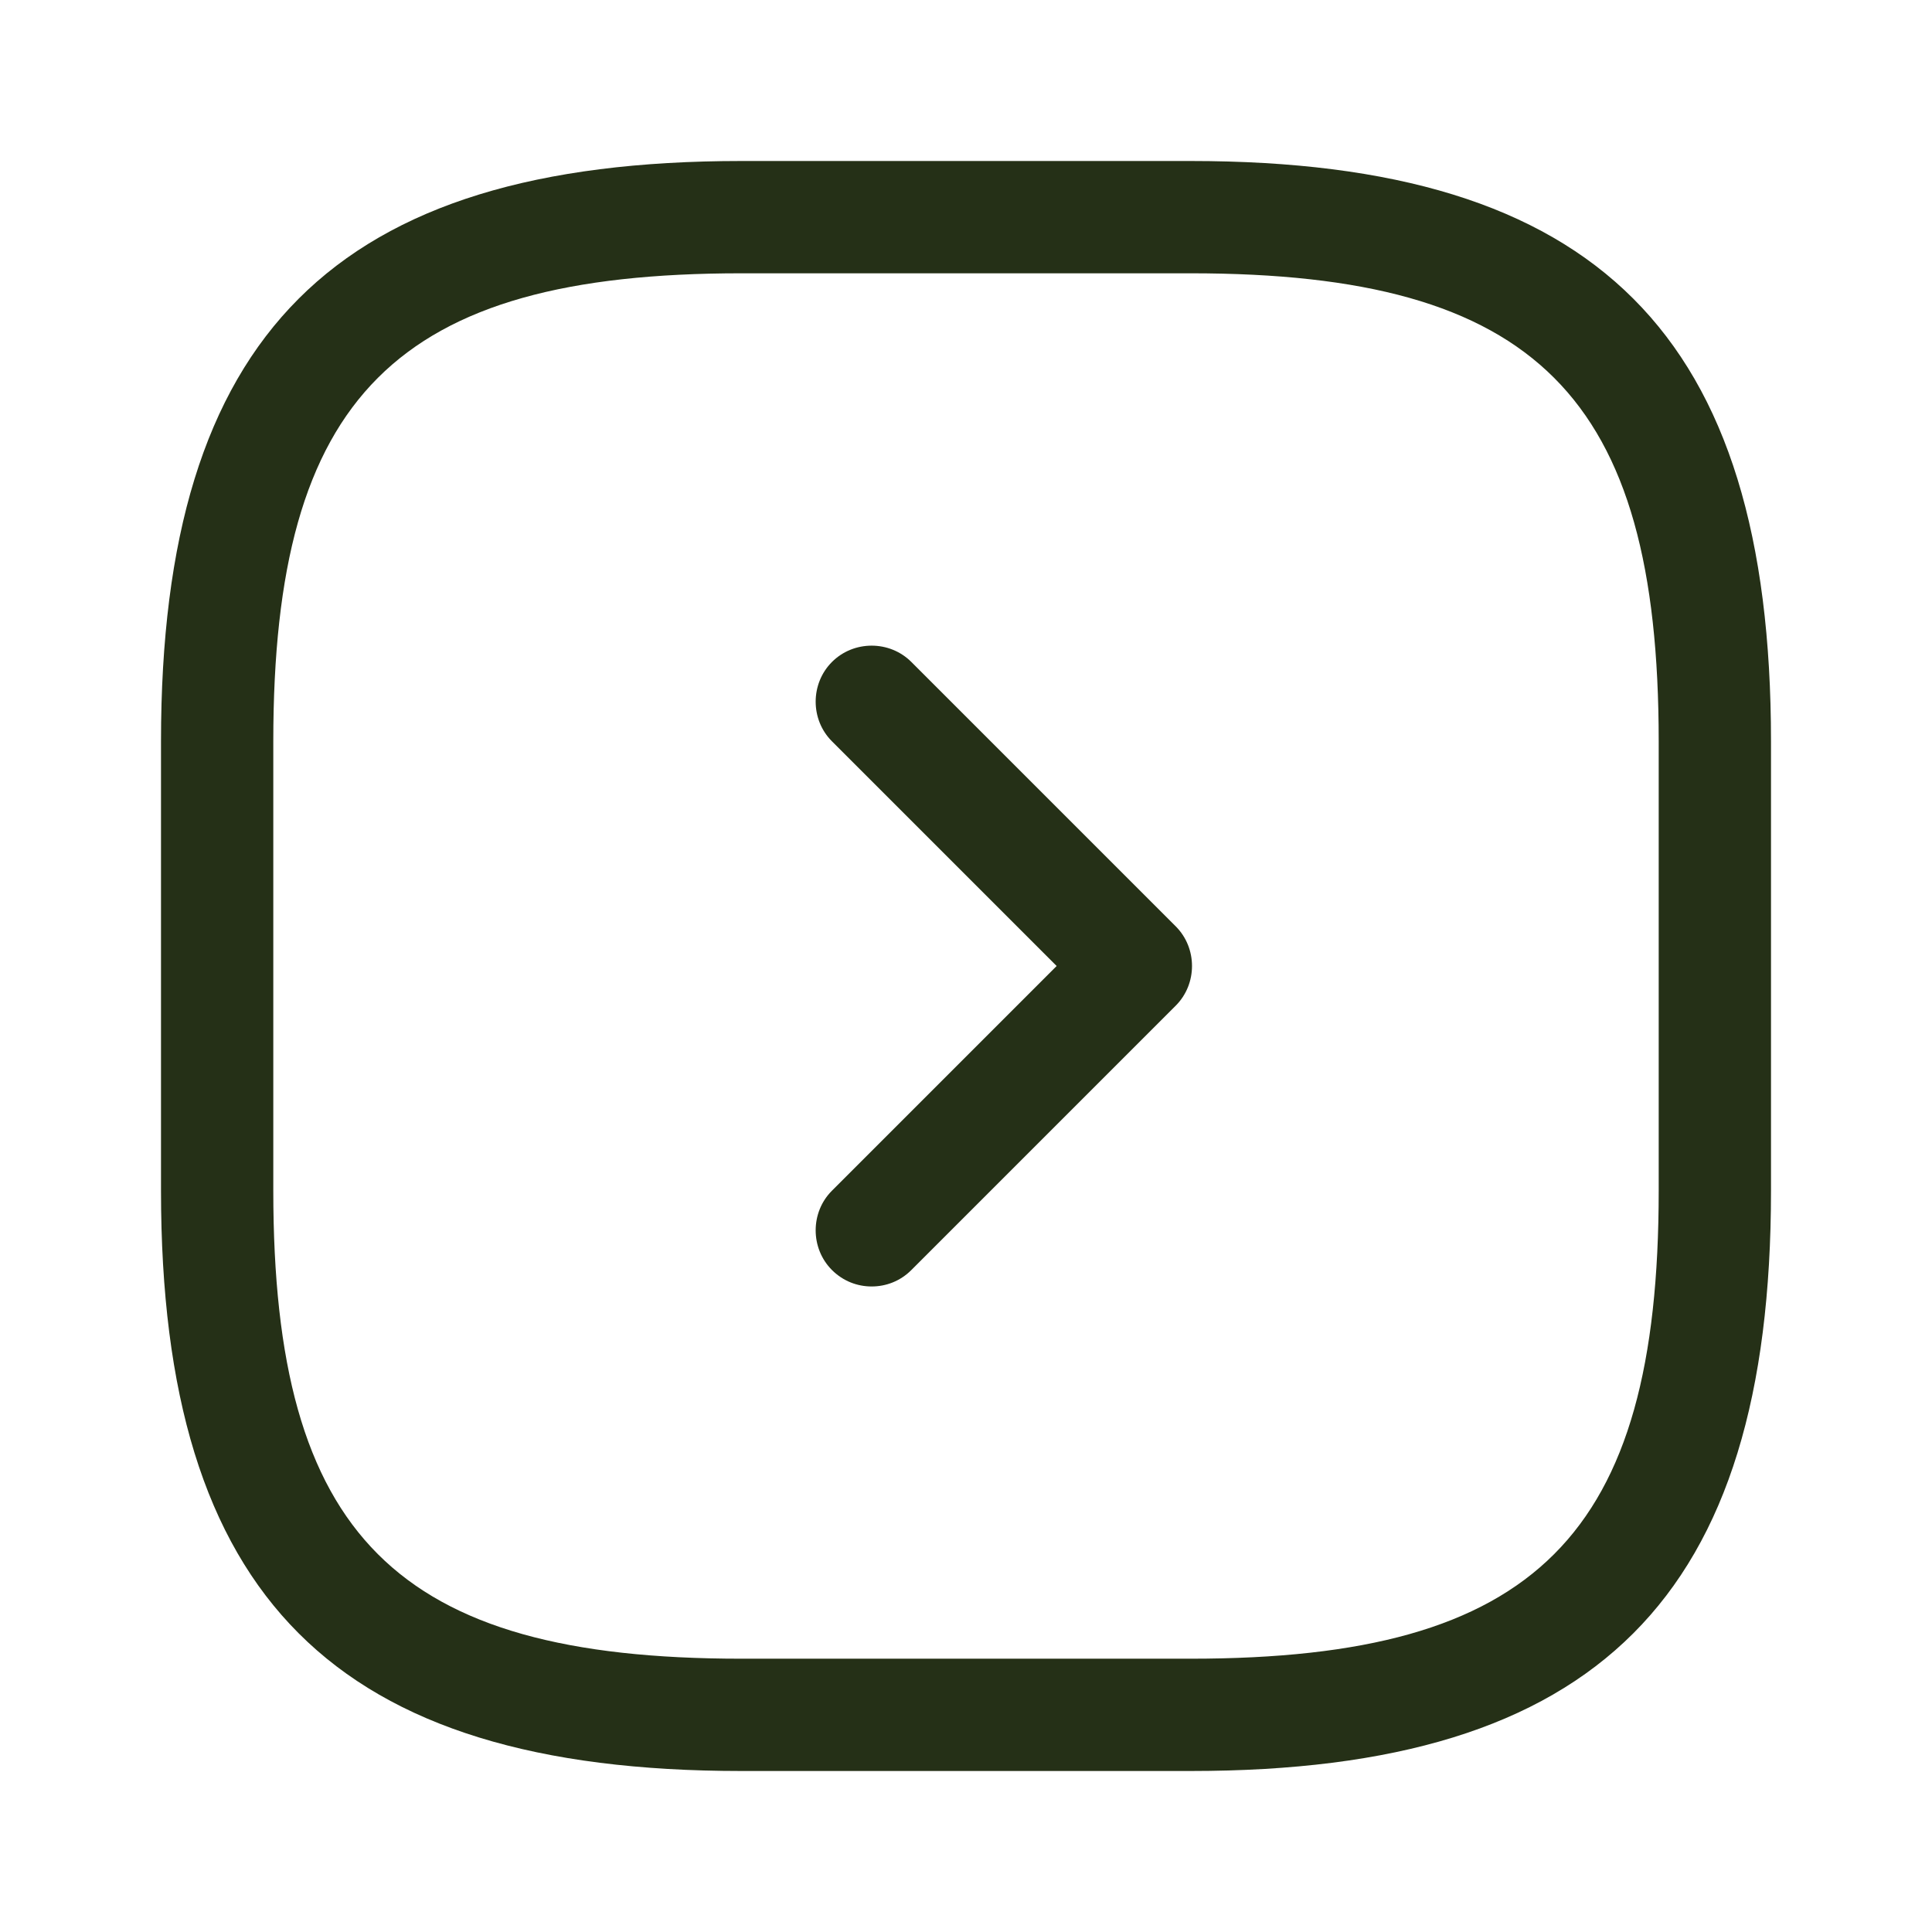
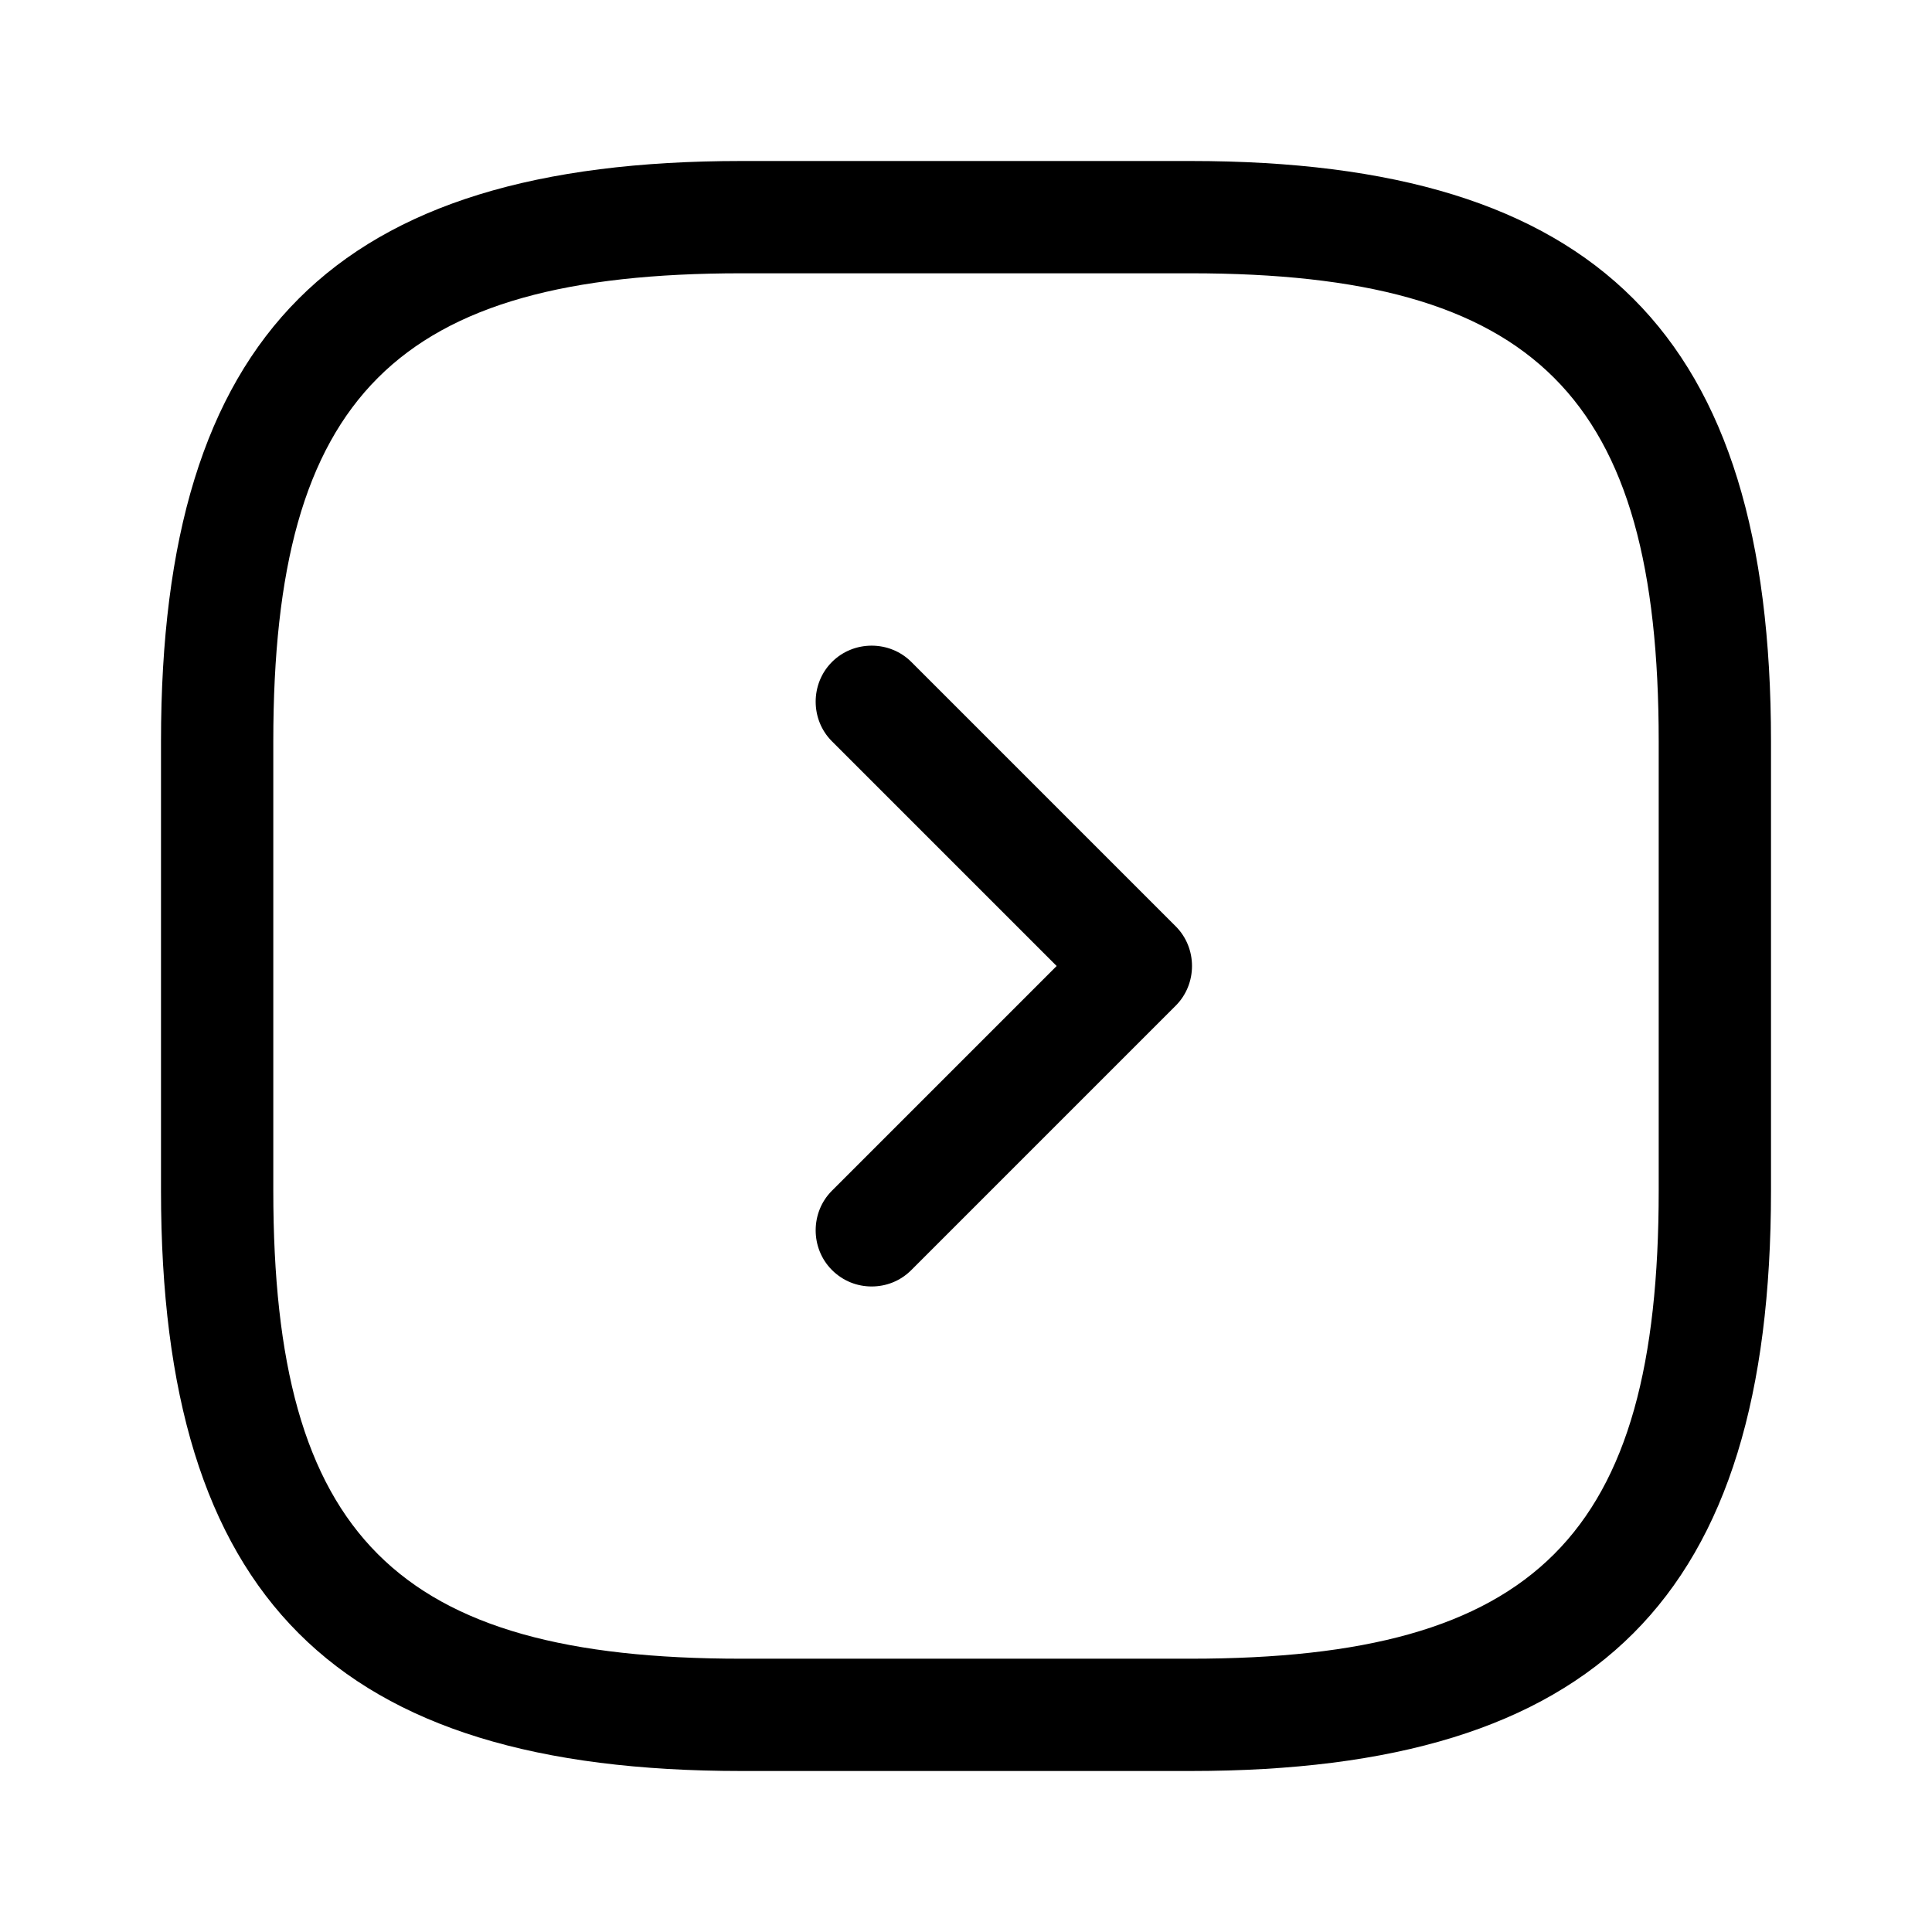
<svg xmlns="http://www.w3.org/2000/svg" width="24" height="24" viewBox="0 0 24 24" fill="none">
-   <path d="M14.791 22H9.209C4.158 22 2 19.842 2 14.791V9.209C2 4.158 4.158 2 9.209 2H14.791C19.842 2 22 4.158 22 9.209V14.791C22 19.842 19.842 22 14.791 22ZM9.209 3.395C4.921 3.395 3.395 4.921 3.395 9.209V14.791C3.395 19.079 4.921 20.605 9.209 20.605H14.791C19.079 20.605 20.605 19.079 20.605 14.791V9.209C20.605 4.921 19.079 3.395 14.791 3.395H9.209Z" fill="#253017" />
-   <path d="M10.828 15.981C10.651 15.981 10.475 15.916 10.335 15.777C10.065 15.507 10.065 15.06 10.335 14.791L13.126 12L10.335 9.209C10.065 8.94 10.065 8.493 10.335 8.223C10.605 7.953 11.051 7.953 11.321 8.223L14.605 11.507C14.875 11.777 14.875 12.223 14.605 12.493L11.321 15.777C11.182 15.916 11.005 15.981 10.828 15.981Z" fill="#253017" />
+   <path d="M14.791 22H9.209C4.158 22 2 19.842 2 14.791V9.209C2 4.158 4.158 2 9.209 2H14.791C19.842 2 22 4.158 22 9.209V14.791C22 19.842 19.842 22 14.791 22ZM9.209 3.395C4.921 3.395 3.395 4.921 3.395 9.209V14.791C3.395 19.079 4.921 20.605 9.209 20.605H14.791C19.079 20.605 20.605 19.079 20.605 14.791V9.209C20.605 4.921 19.079 3.395 14.791 3.395H9.209Z" fill="currentColor" />
+   <path d="M10.828 15.981C10.651 15.981 10.475 15.916 10.335 15.777C10.065 15.507 10.065 15.06 10.335 14.791L13.126 12L10.335 9.209C10.065 8.94 10.065 8.493 10.335 8.223C10.605 7.953 11.051 7.953 11.321 8.223L14.605 11.507C14.875 11.777 14.875 12.223 14.605 12.493L11.321 15.777C11.182 15.916 11.005 15.981 10.828 15.981Z" fill="currentColor" />
</svg>
